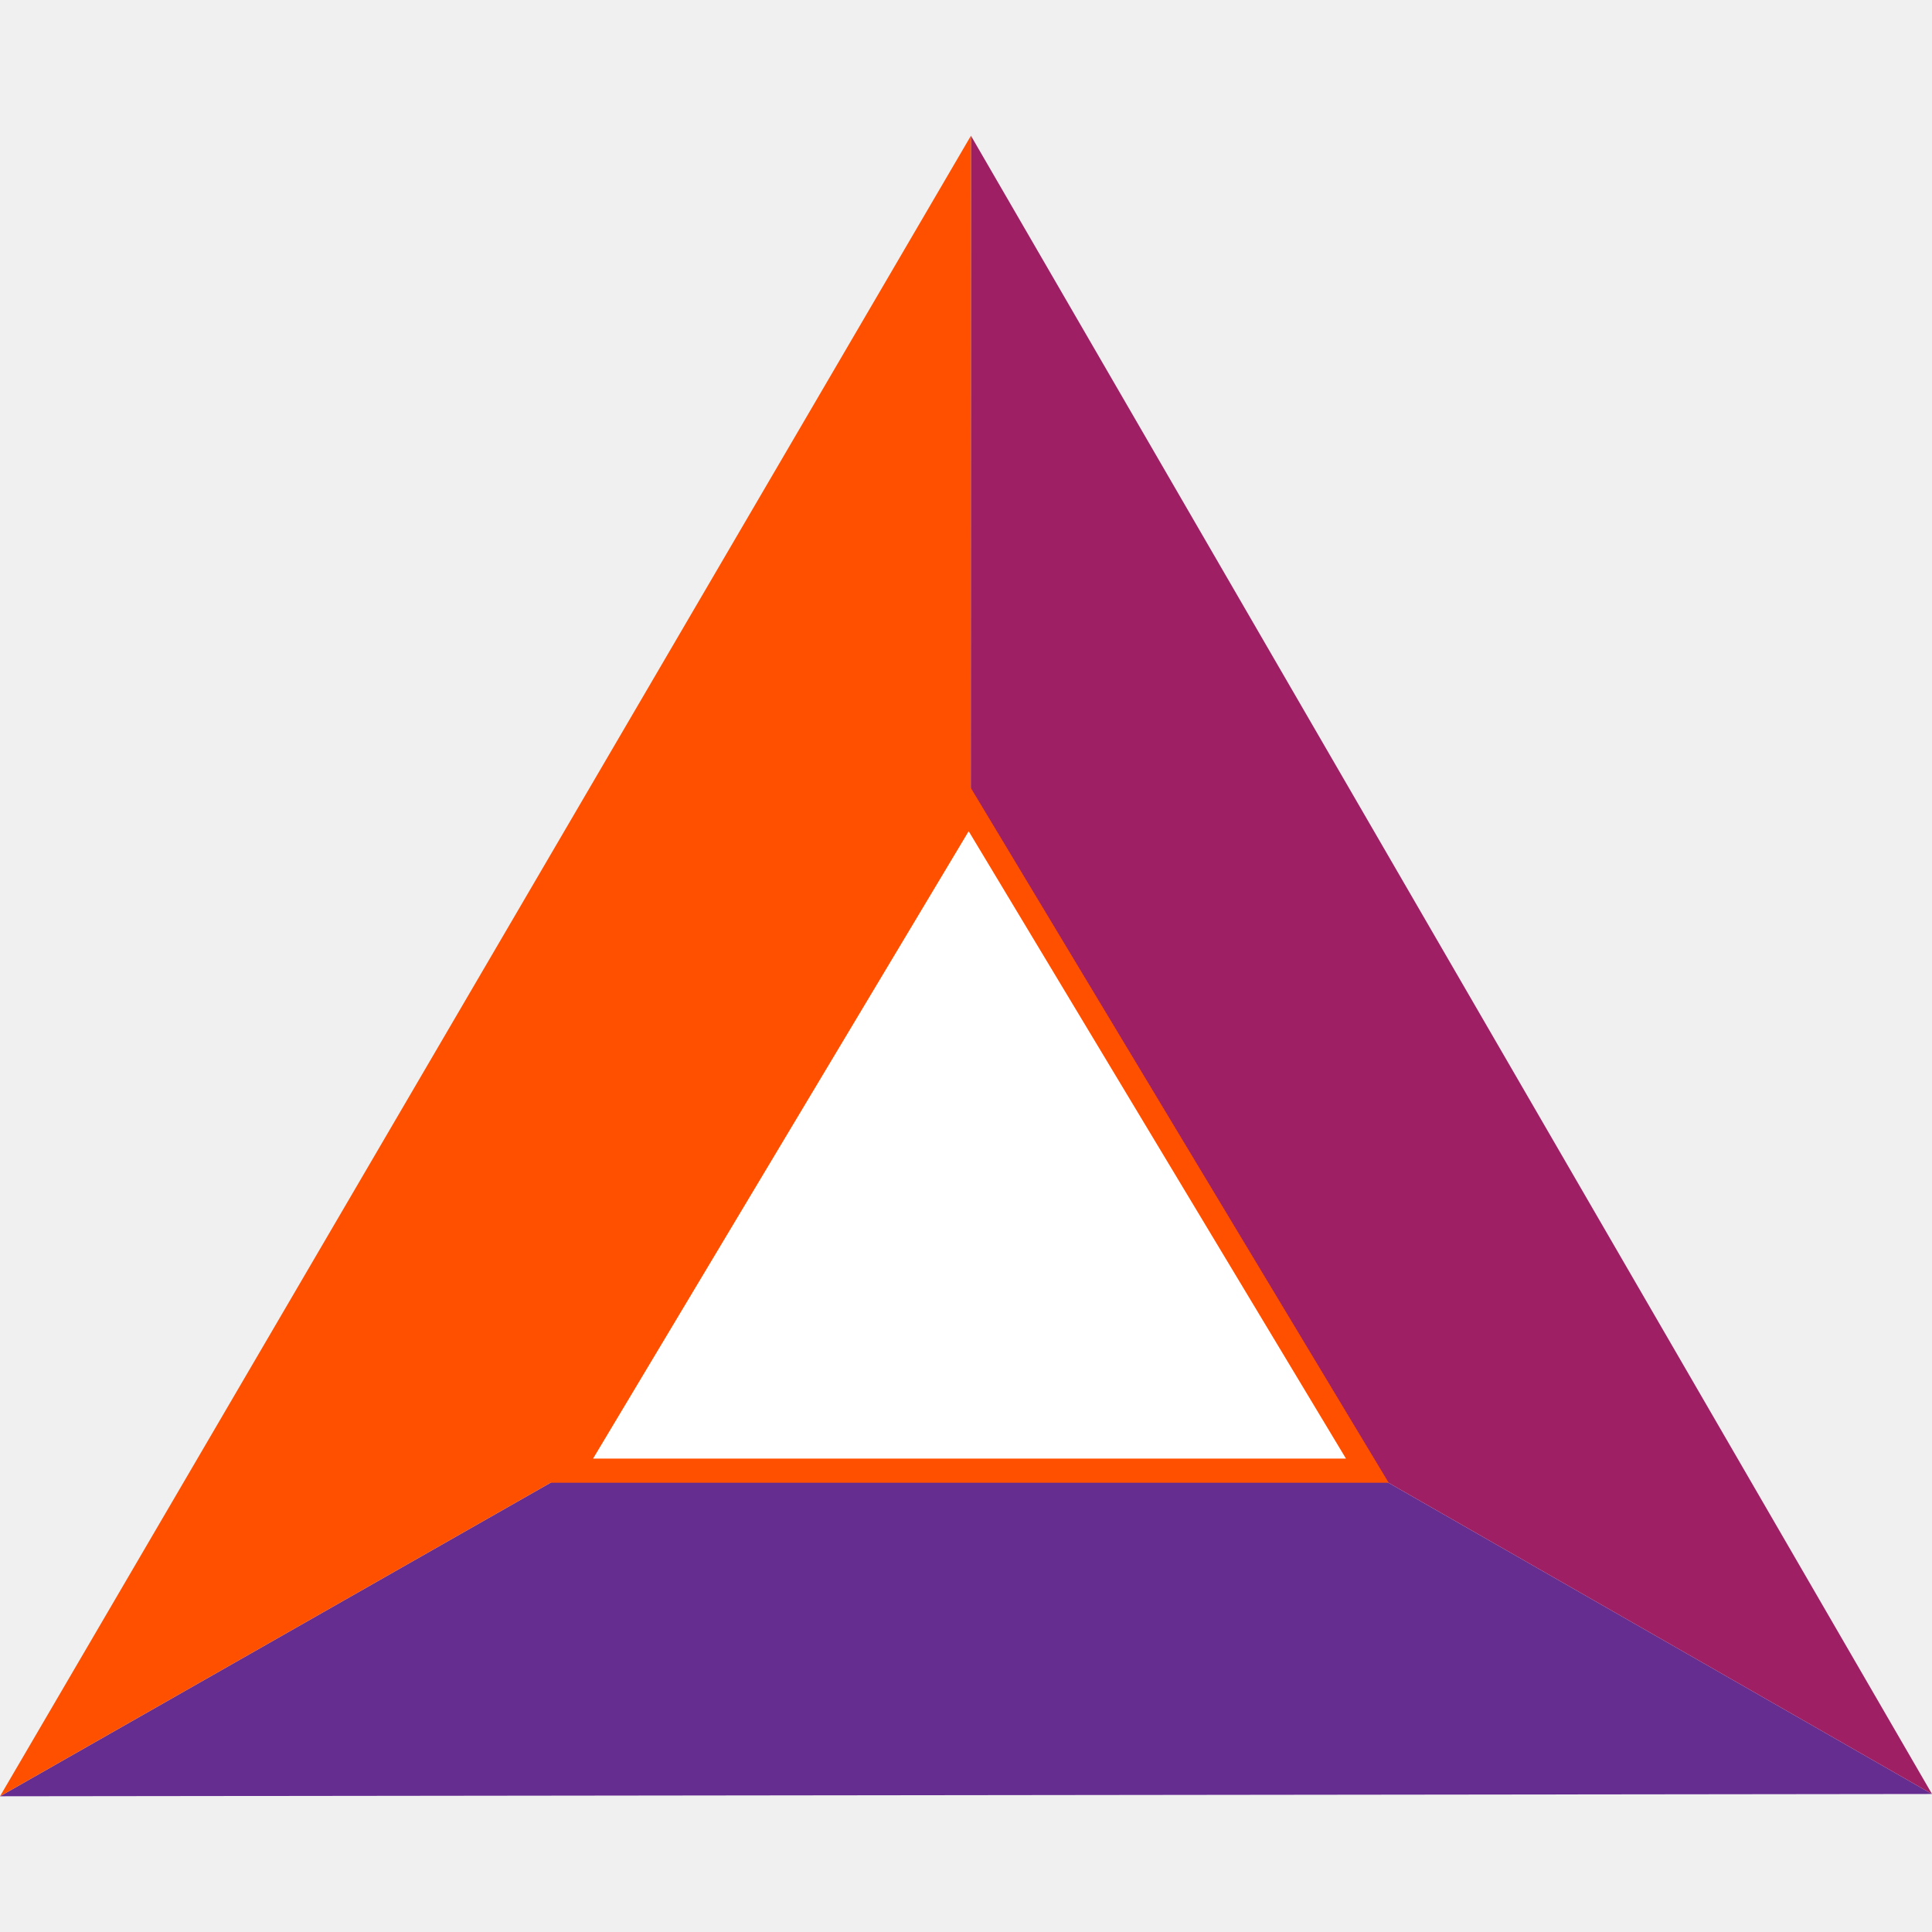
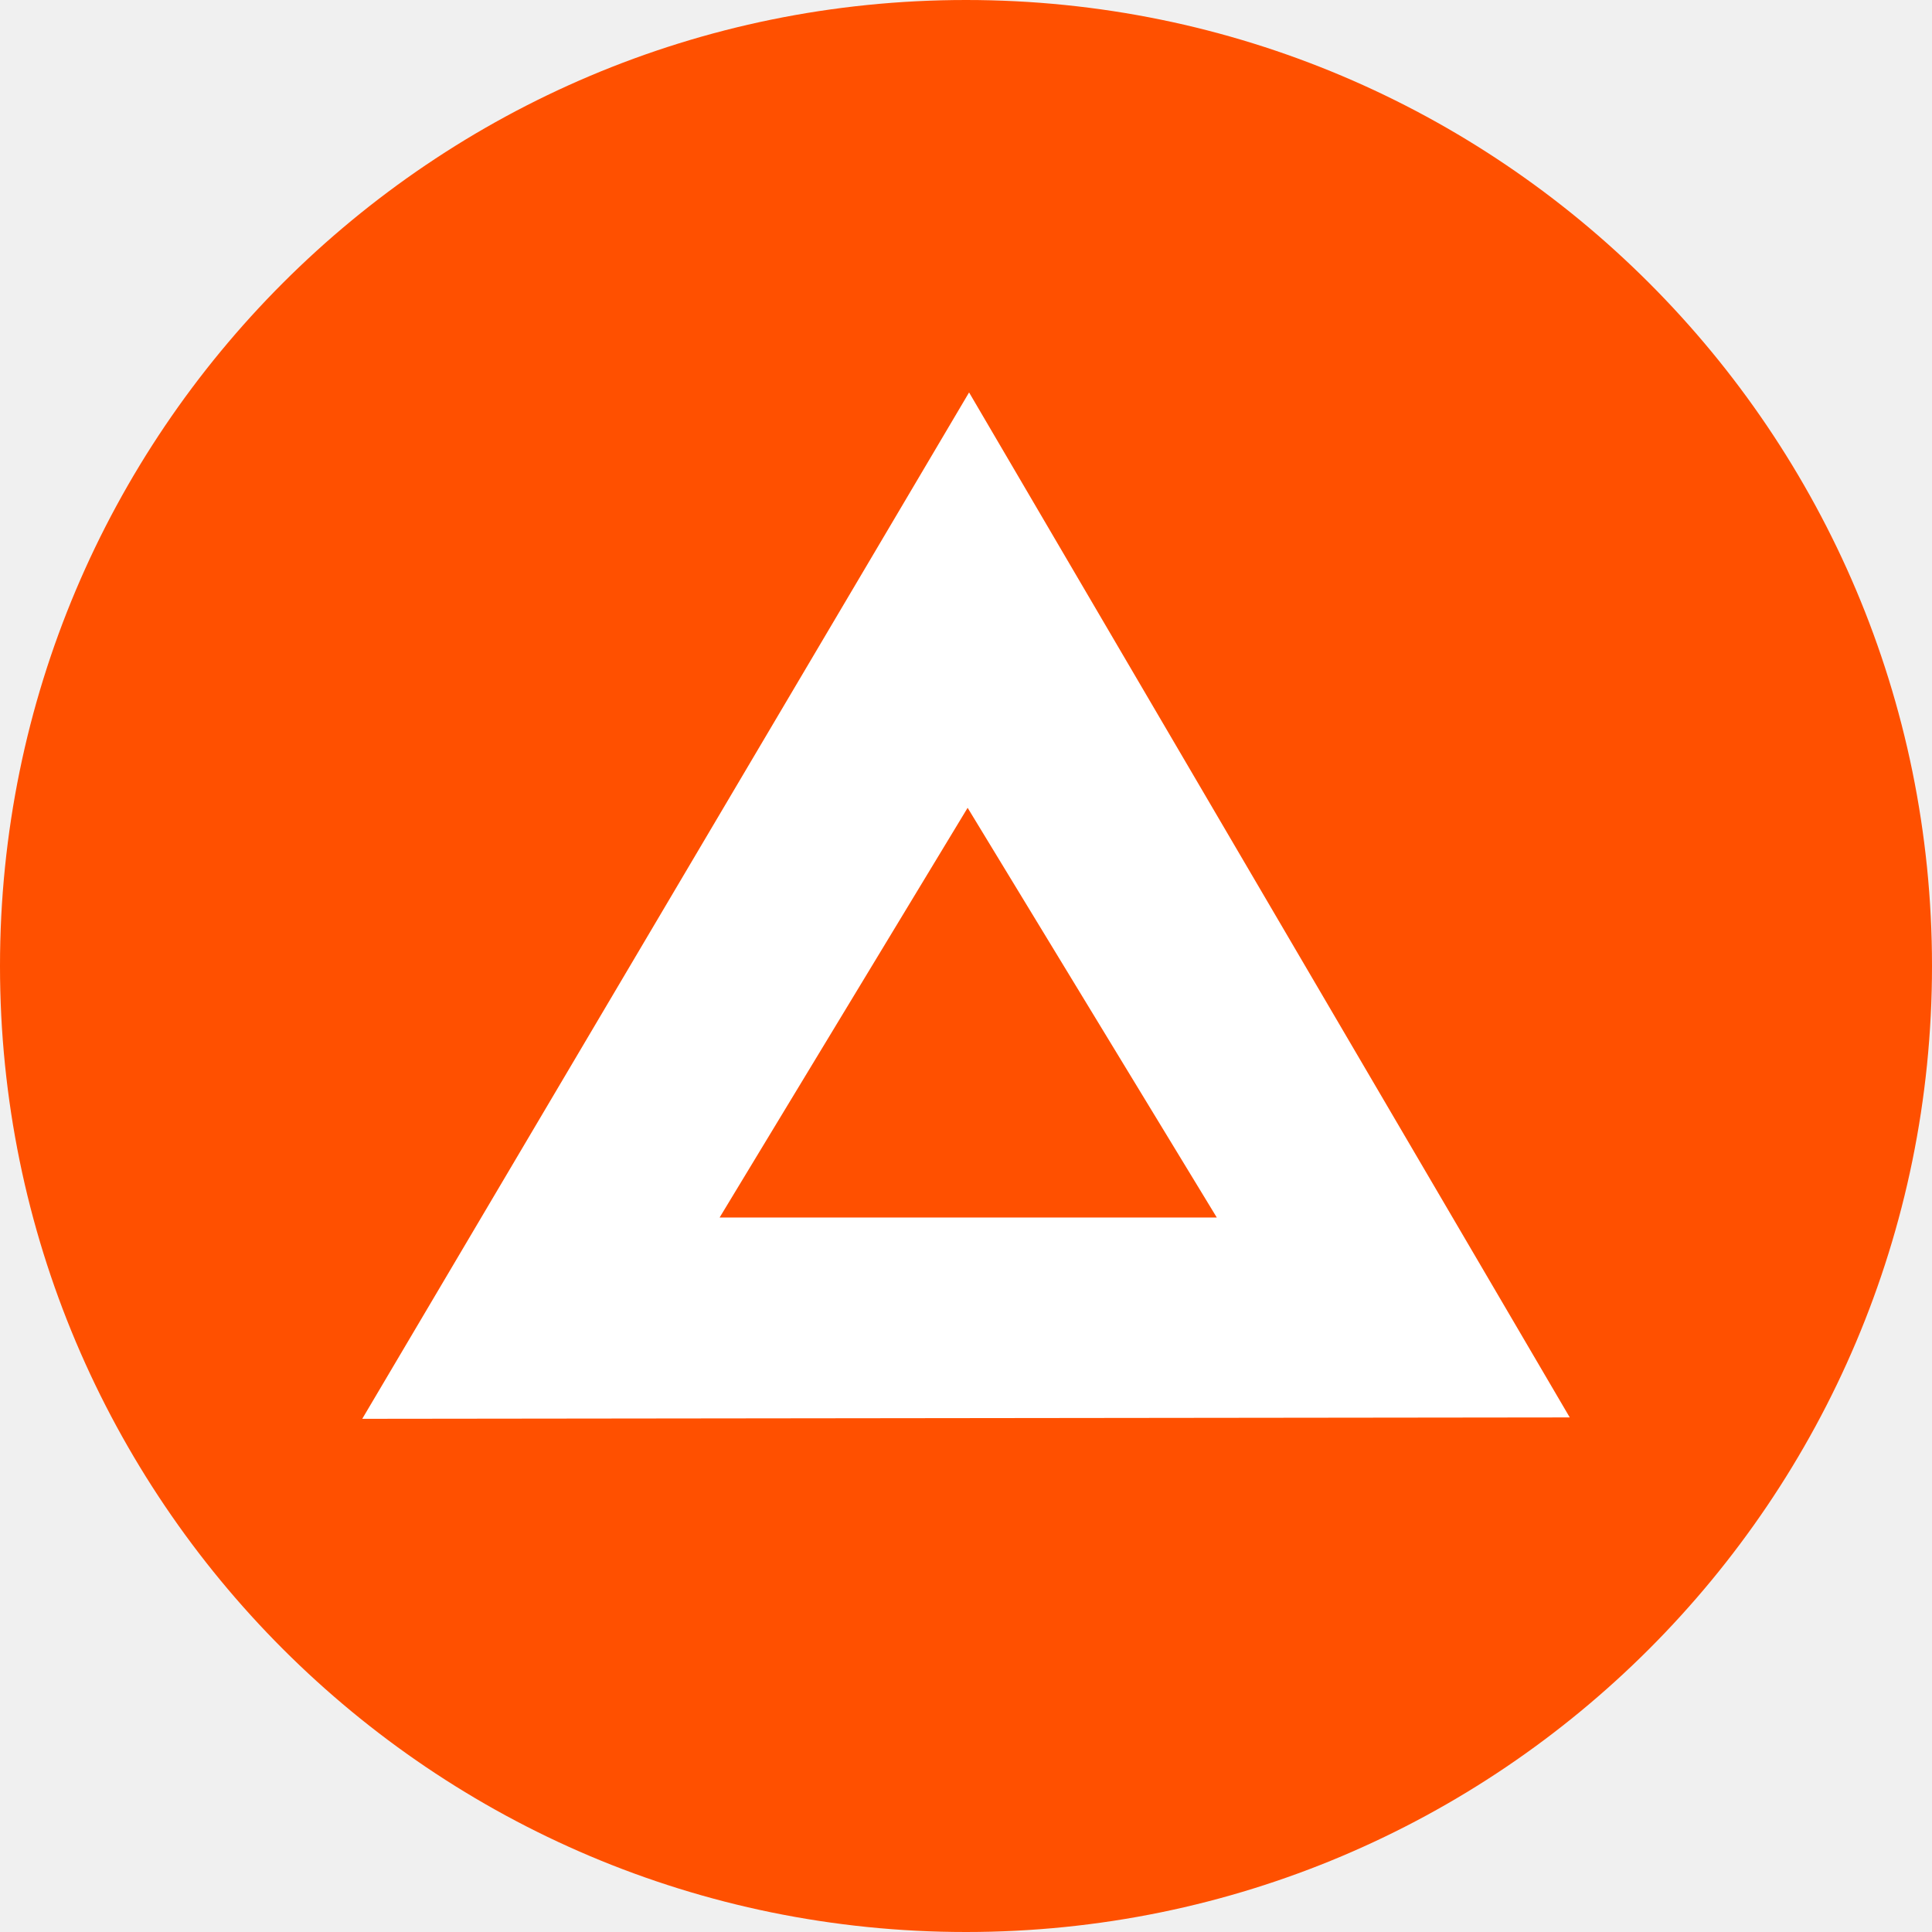
- <svg xmlns="http://www.w3.org/2000/svg" viewBox="0 0 2000 1719" width="2000" height="2000">
-   <path fill="#662d91" d="M2000 1716.64 1004.79 1146.78 0 1719 2000 1716.64z" />
-   <path fill="#9e1f63" d="M1005.11 0 1004.79 1146.78 2000 1716.64 1005.11 0z" />
-   <path fill="#ff5000" d="M0 1719 1004.79 1146.78 1005.11 0 0 1719z" />
-   <path fill="#fff" stroke="#ff5000" stroke-miterlimit="10" stroke-width="25" d="m1002.75 695.67l-410.85 686.25h823.54l-412.69-686.25z" />
+ <svg xmlns="http://www.w3.org/2000/svg" width="32" height="32">
+   <g fill="none">
+     <circle cx="16" cy="16" r="16" fill="#FF5000" />
+     <path fill="#FFF" d="M6 23.5l10.051-17L26 23.477 6 23.5zm10.027-10.12l-4.108 6.786h8.235l-4.127-6.786z" />
+   </g>
</svg>
